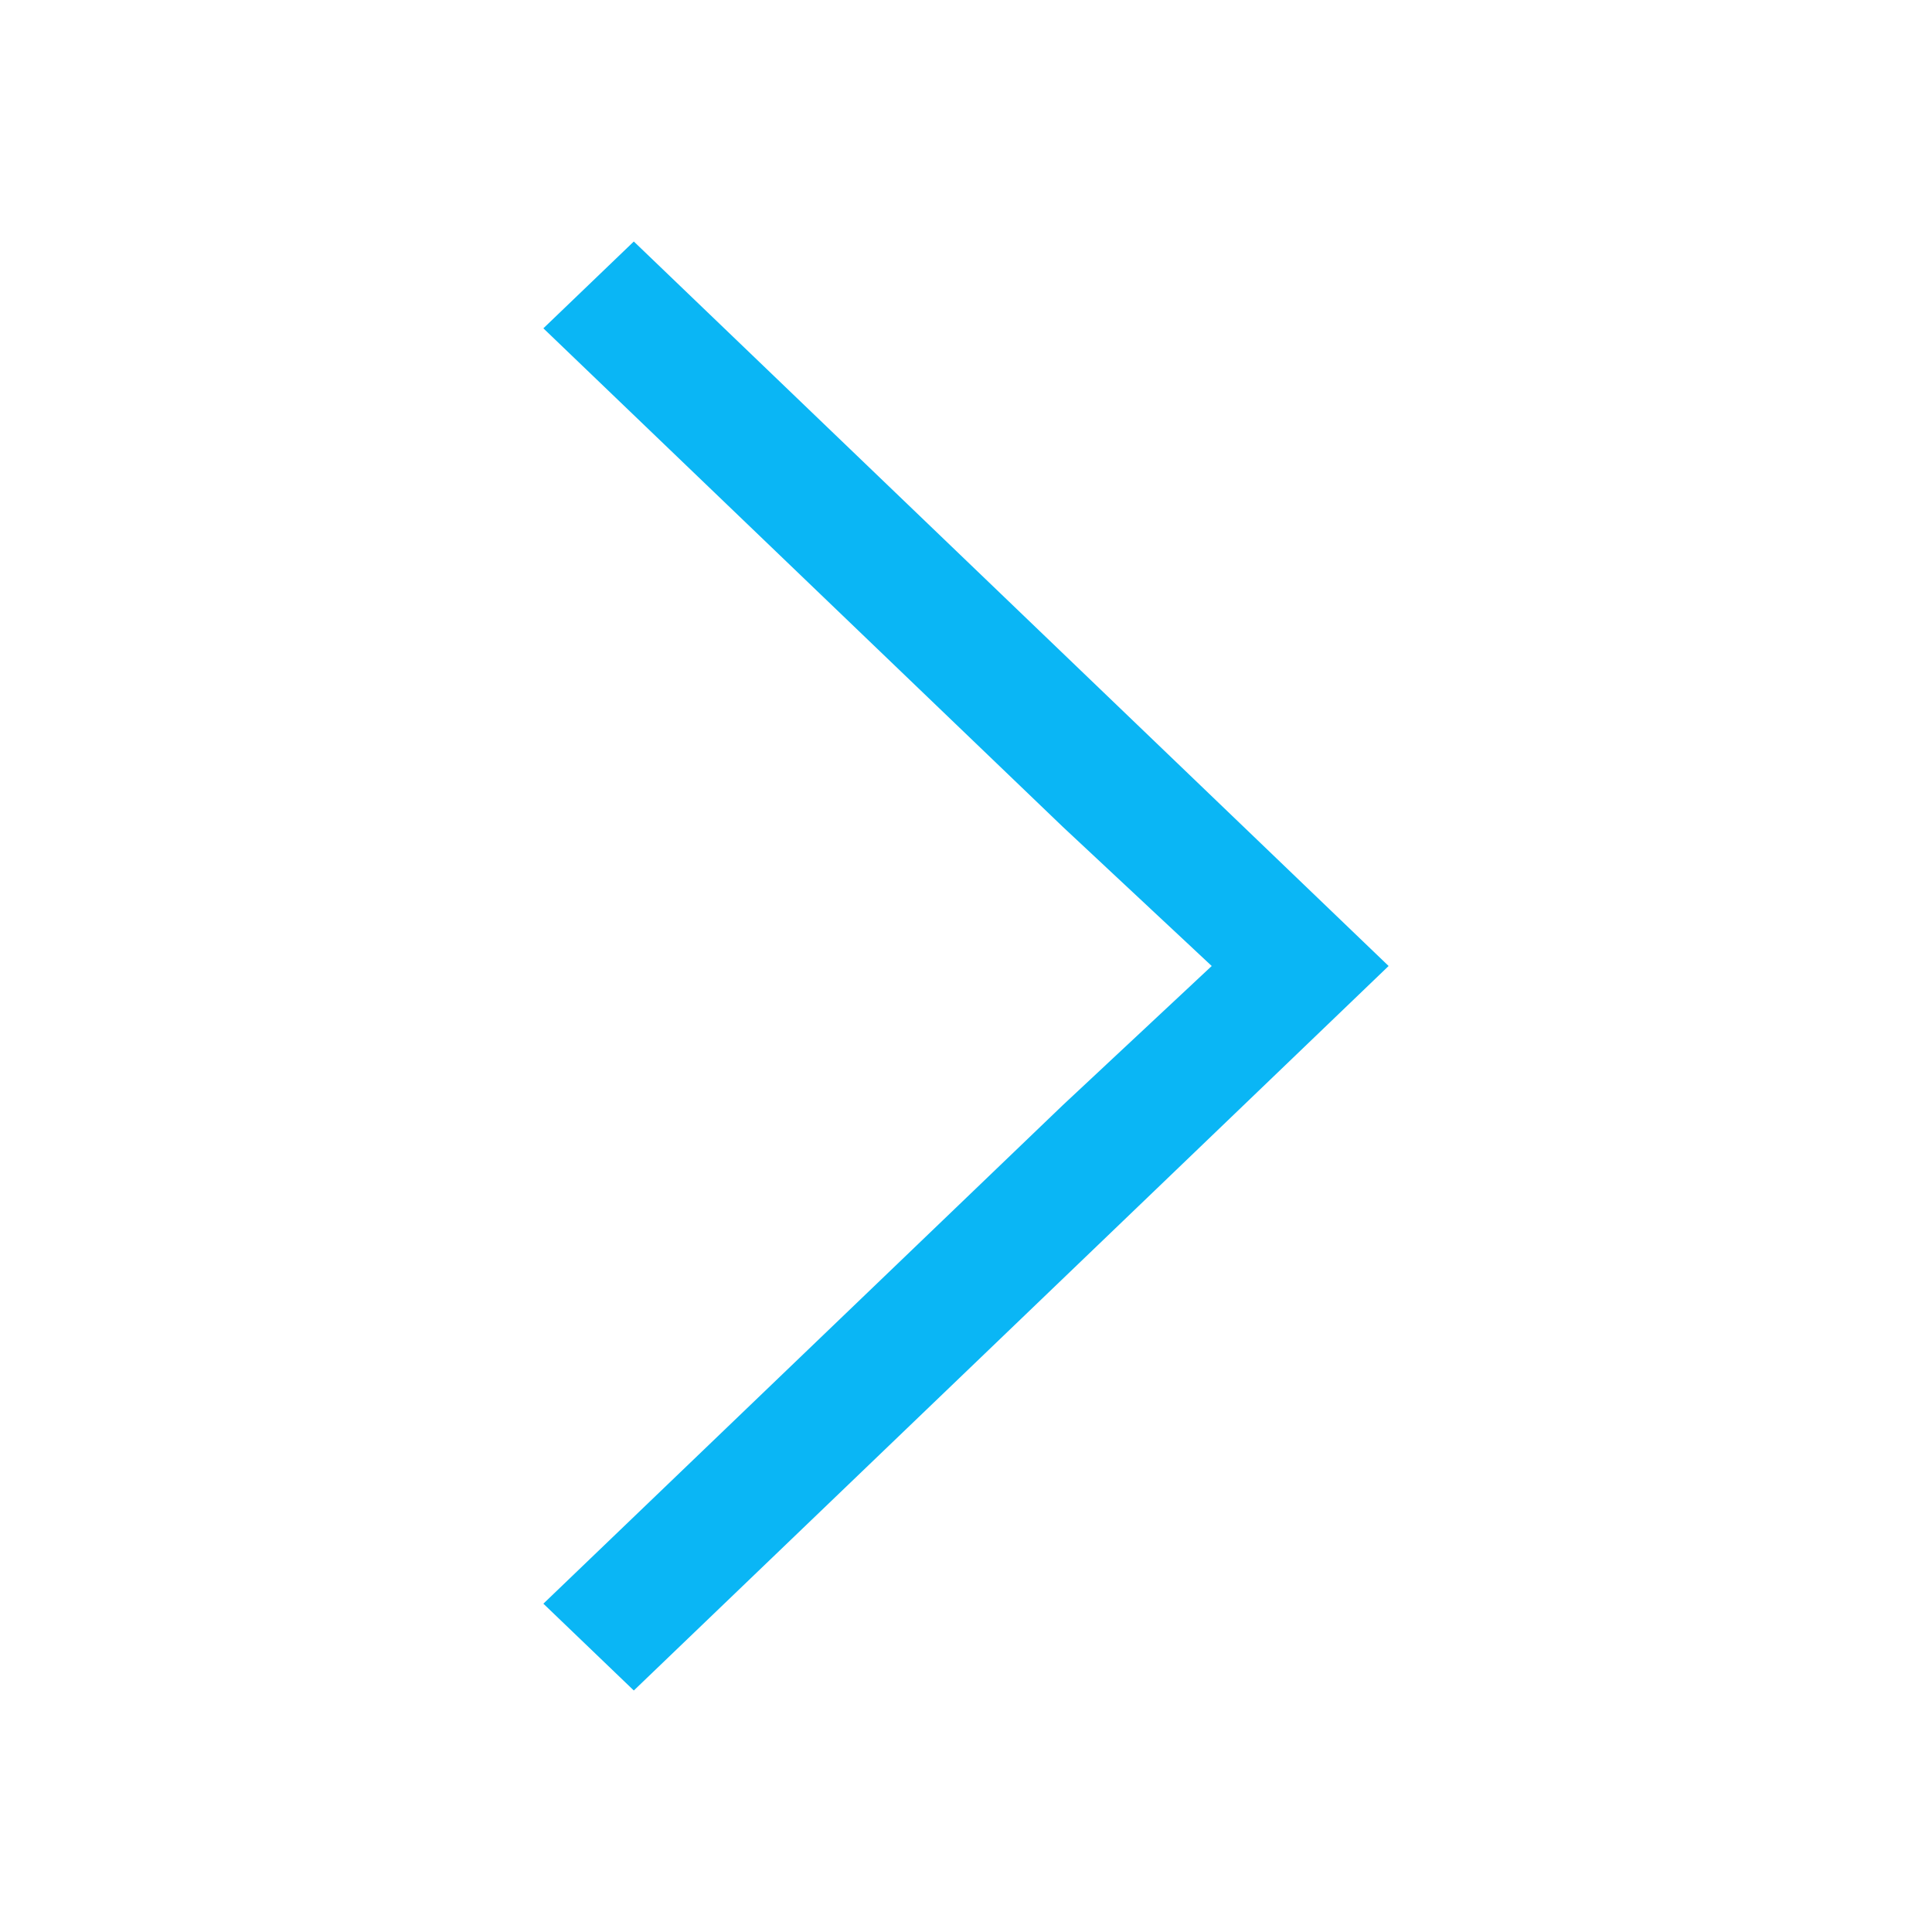
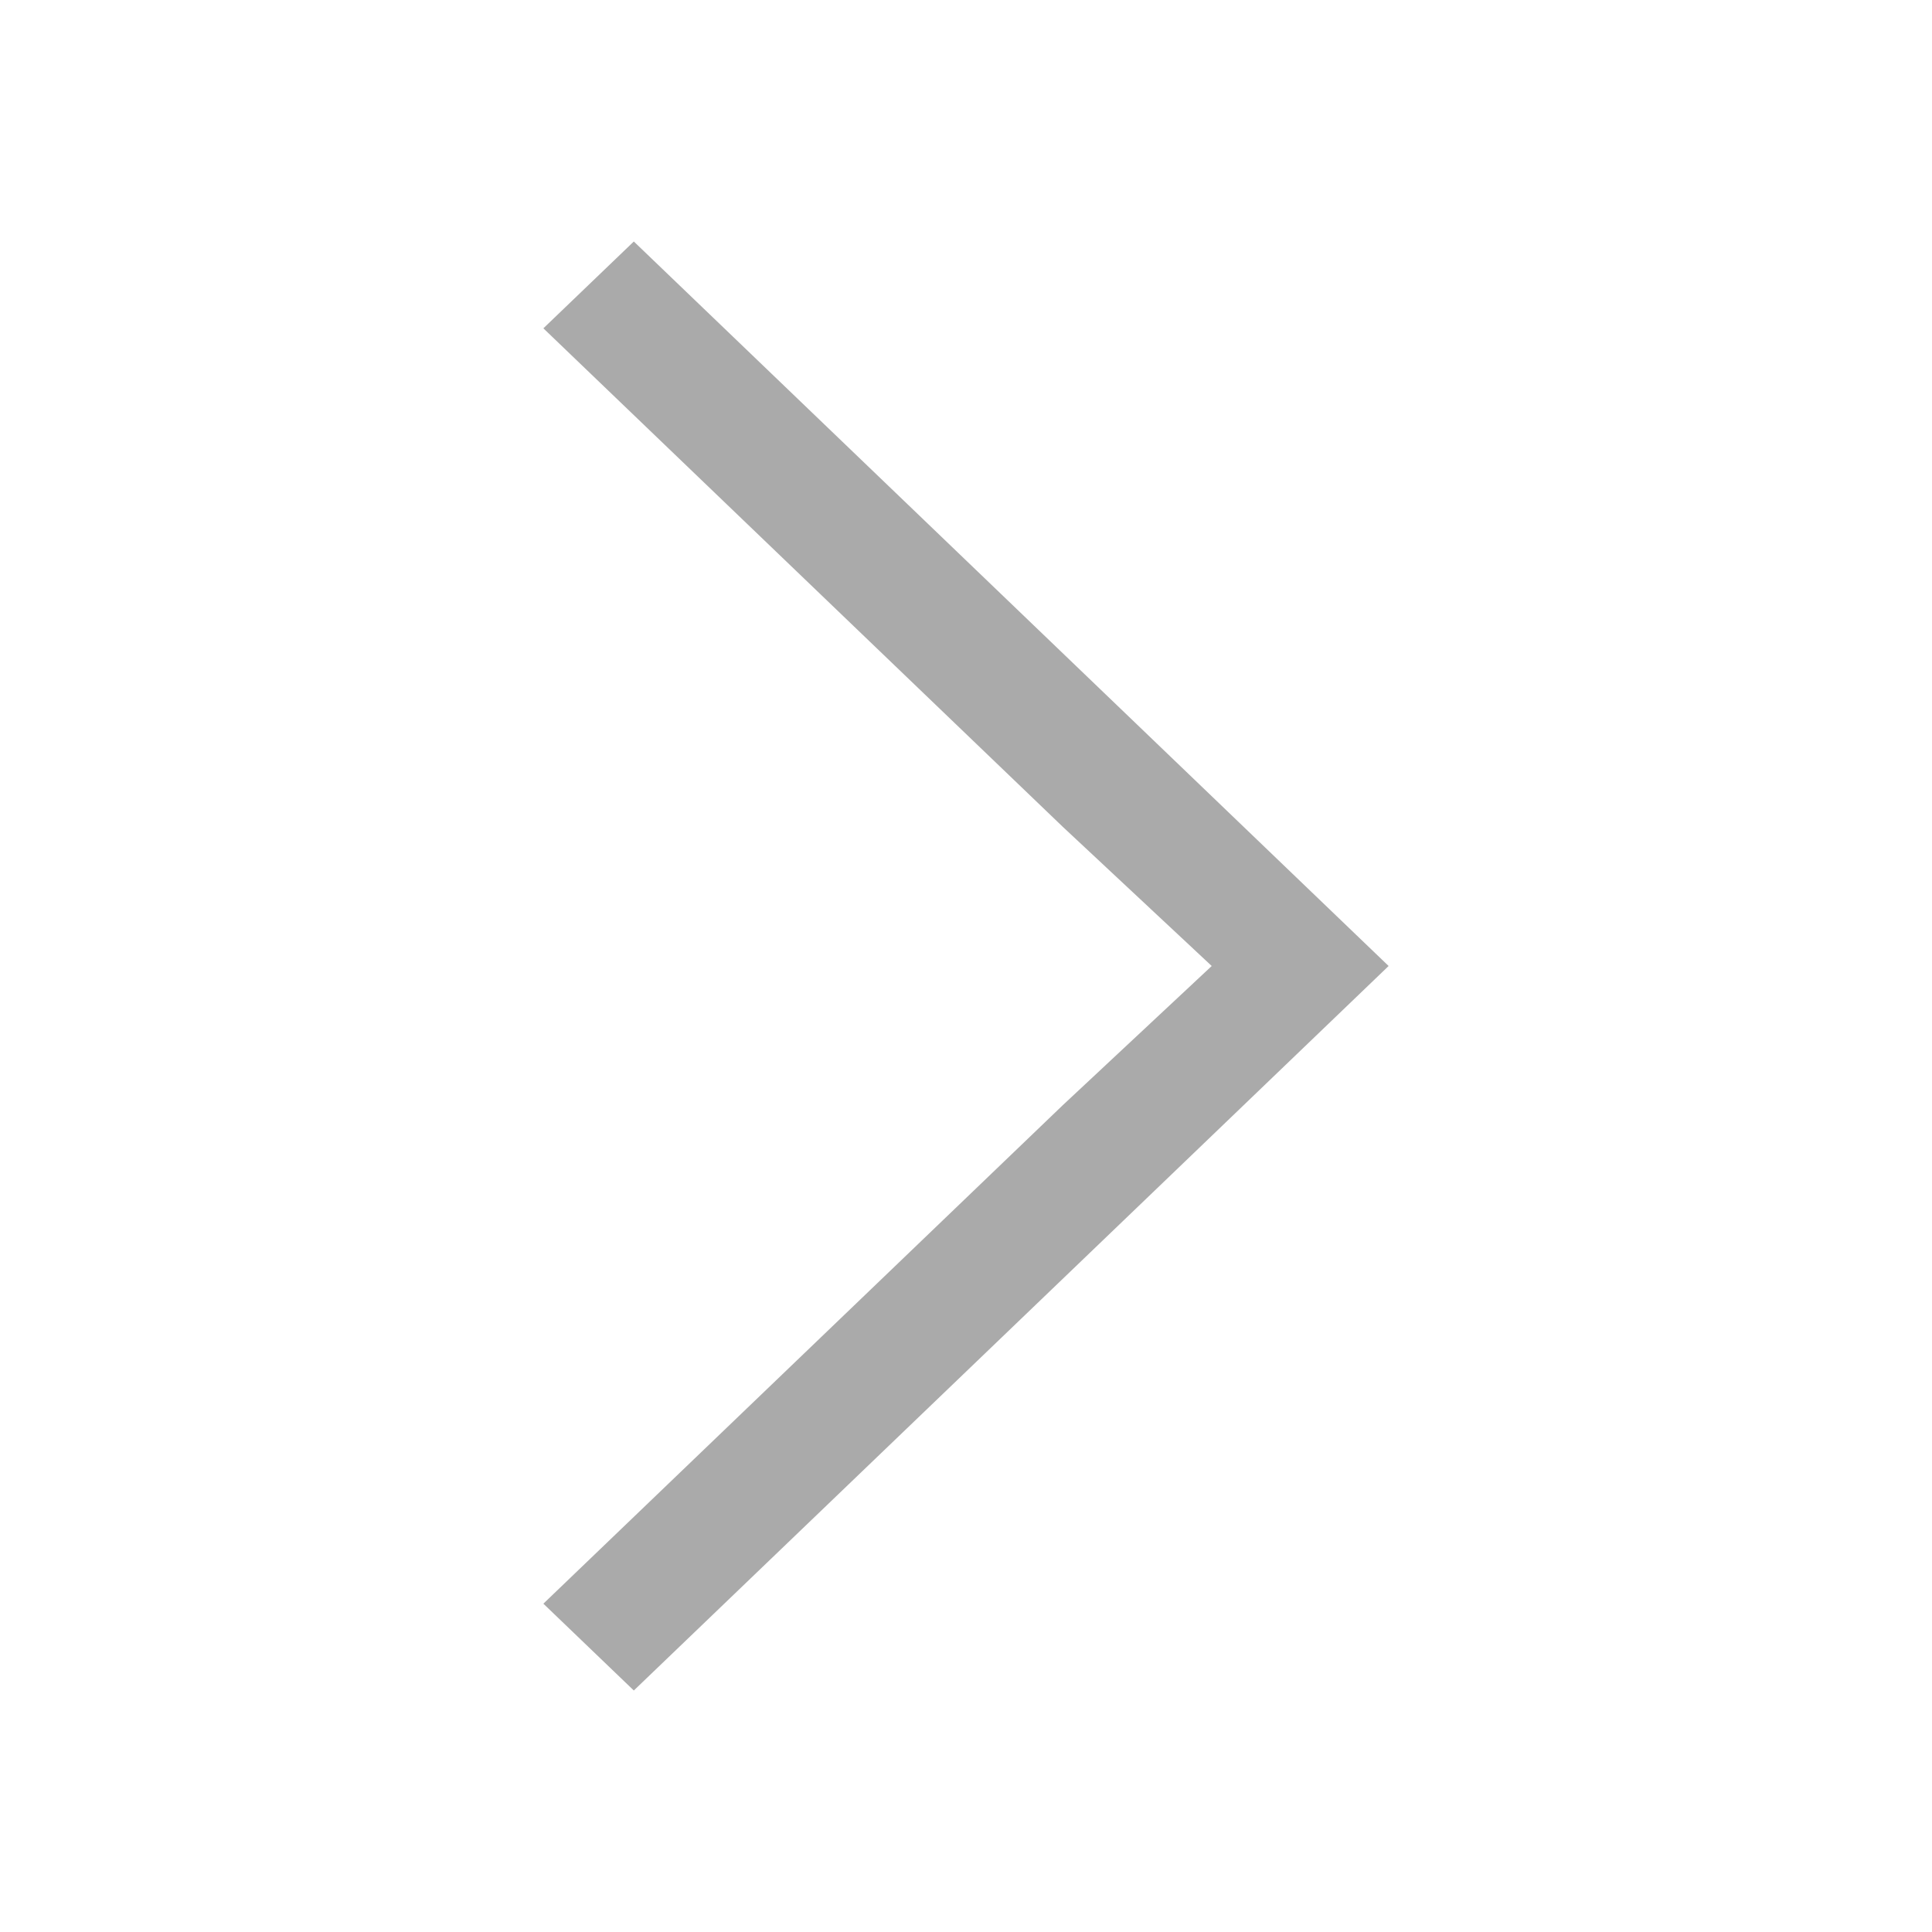
- <svg xmlns="http://www.w3.org/2000/svg" viewBox="0 0 16 16" version="1.1" id="svg6">
-   <defs id="defs3051">
-     <style type="text/css" id="current-color-scheme">
-       .ColorScheme-Text {
-         color:#4d4d4d;
-       }
-       </style>
-   </defs>
-   <path style="color:#4d4d4d;fill:#0ab6f5;fill-opacity:1;stroke:none" d="M 11.5,8 5.249,2 4.5,2.719 8.798,6.844 10.035,8 8.798,9.156 4.5,13.281 5.249,14 9.547,9.875 Z" class="ColorScheme-Text" id="path4" />
+ <svg xmlns="http://www.w3.org/2000/svg" viewBox="0 0 16 16">
+   <path style="fill:#AAAAAA;fill-opacity:1;stroke:none" d="M 11.5,8 5.249,2 4.5,2.719 8.798,6.844 10.035,8 8.798,9.156 4.5,13.281 5.249,14 9.547,9.875 Z" />
</svg>
